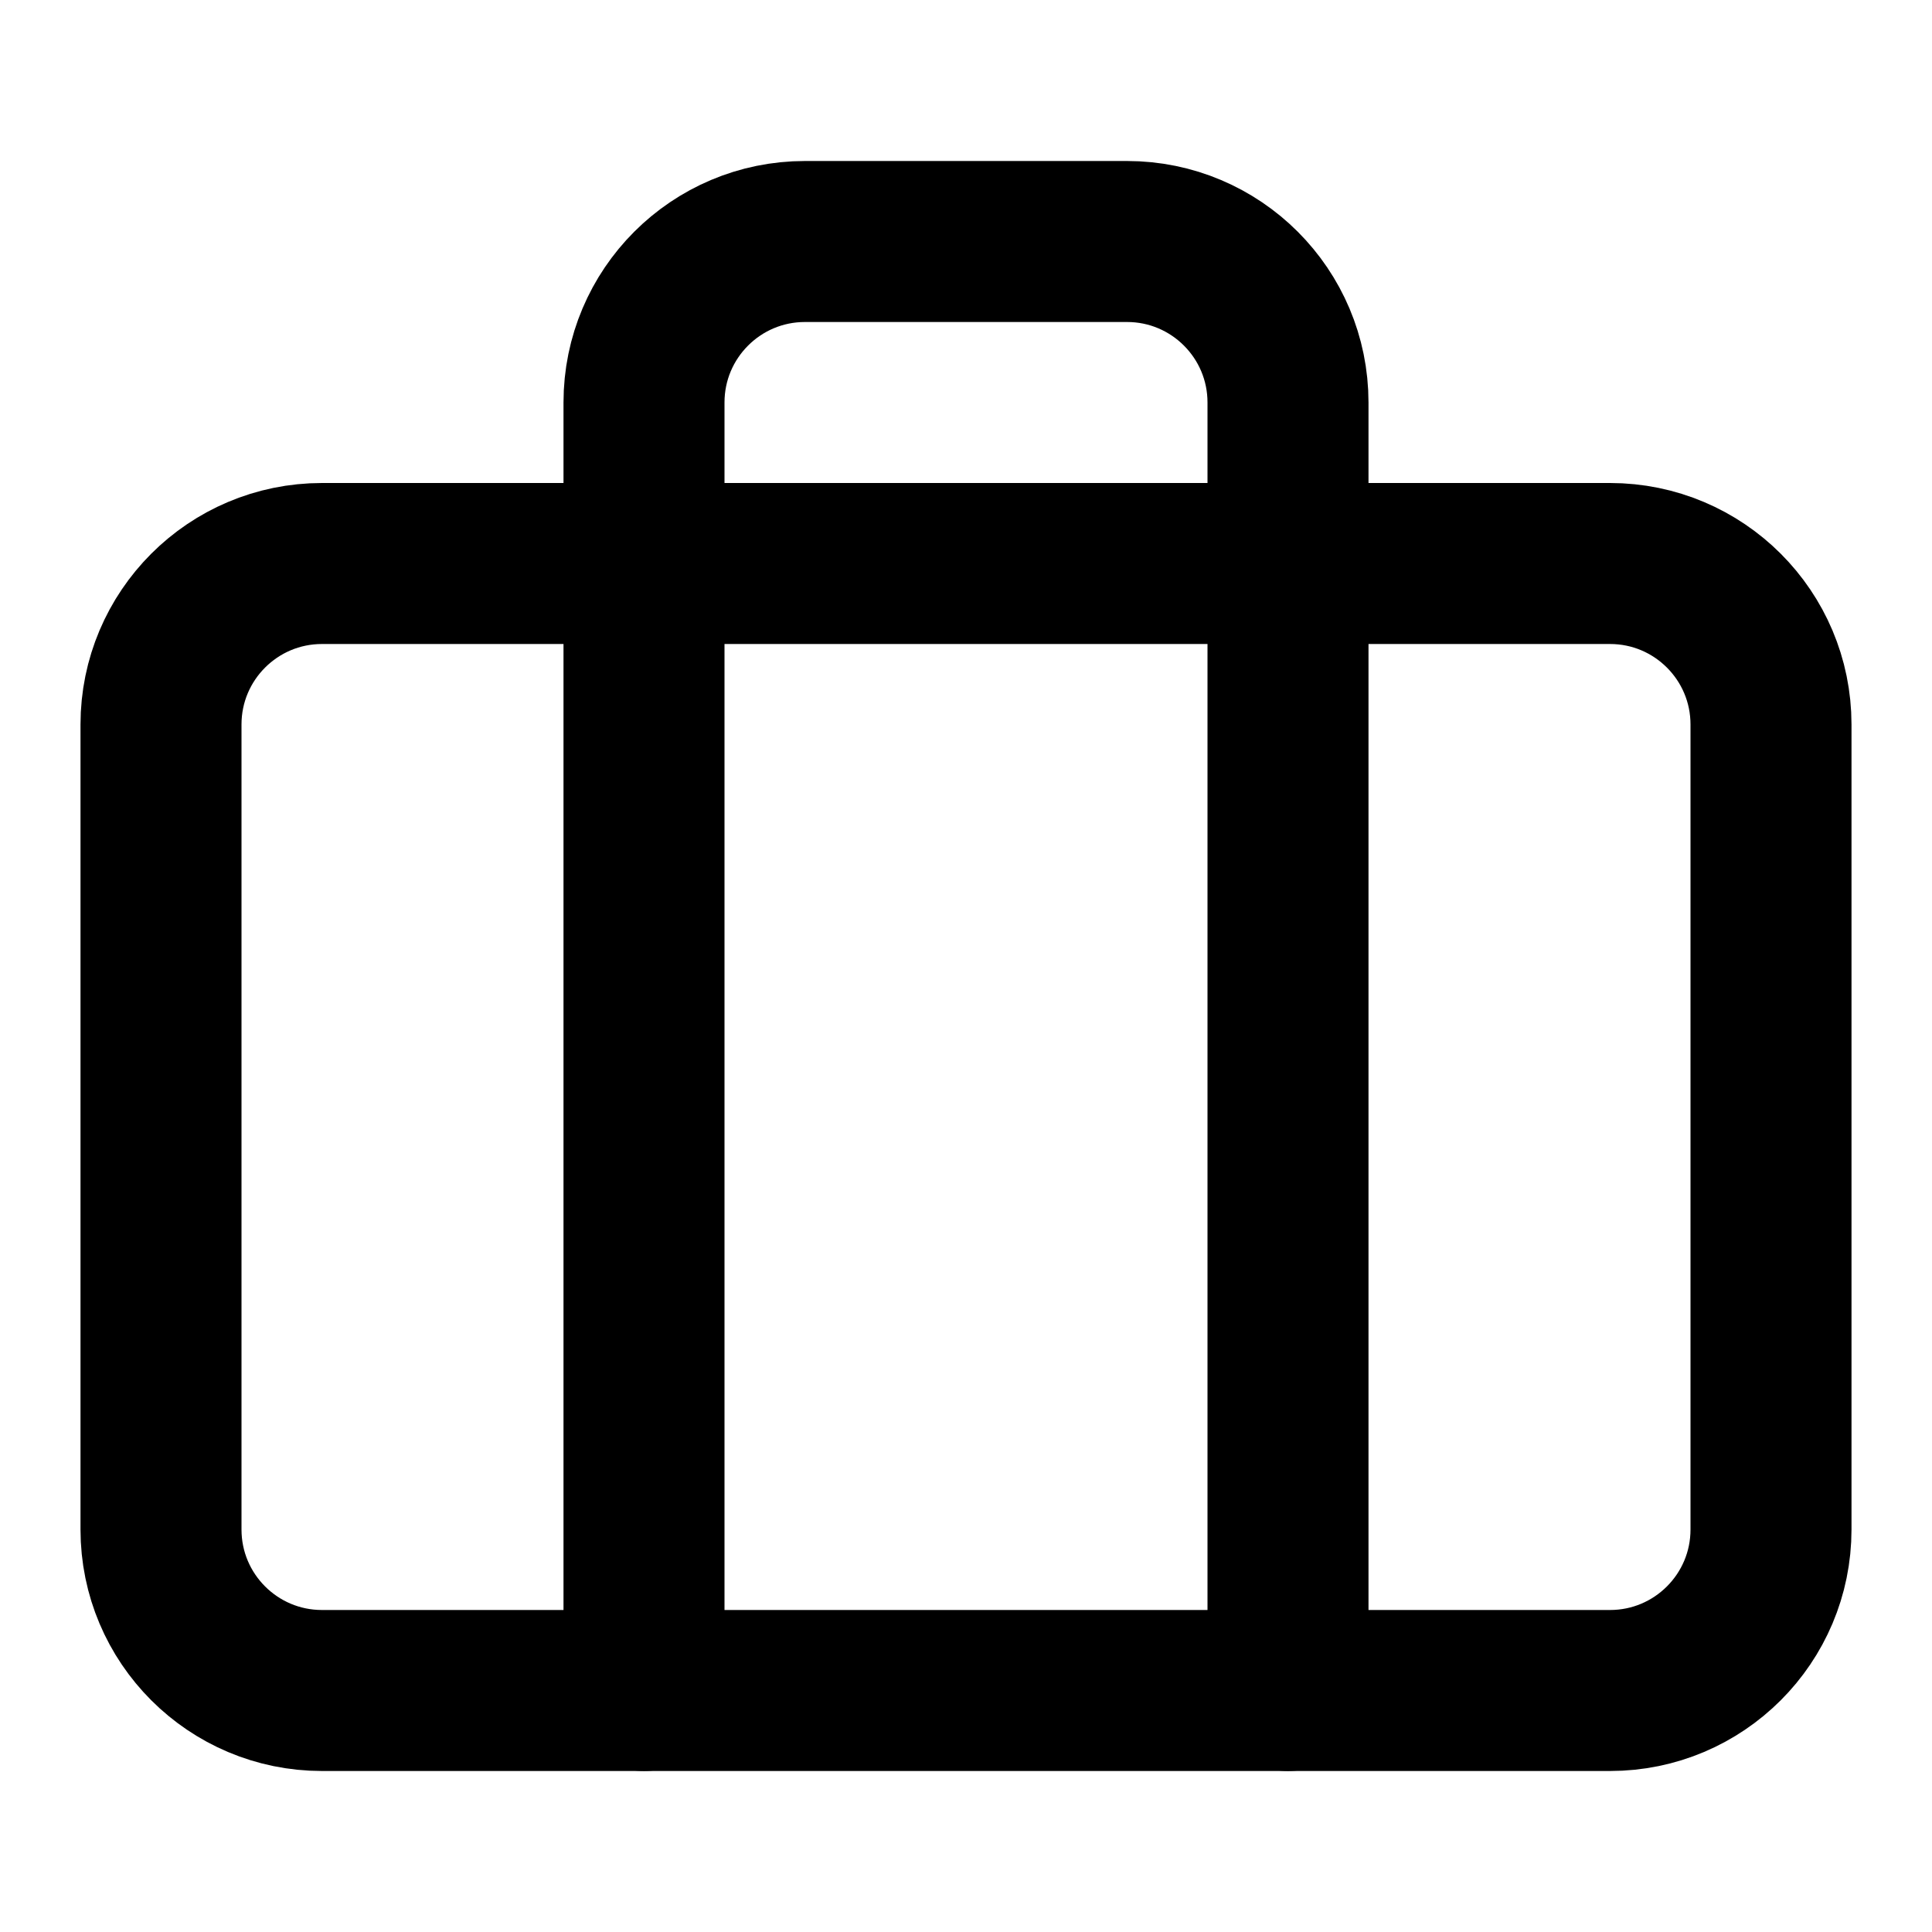
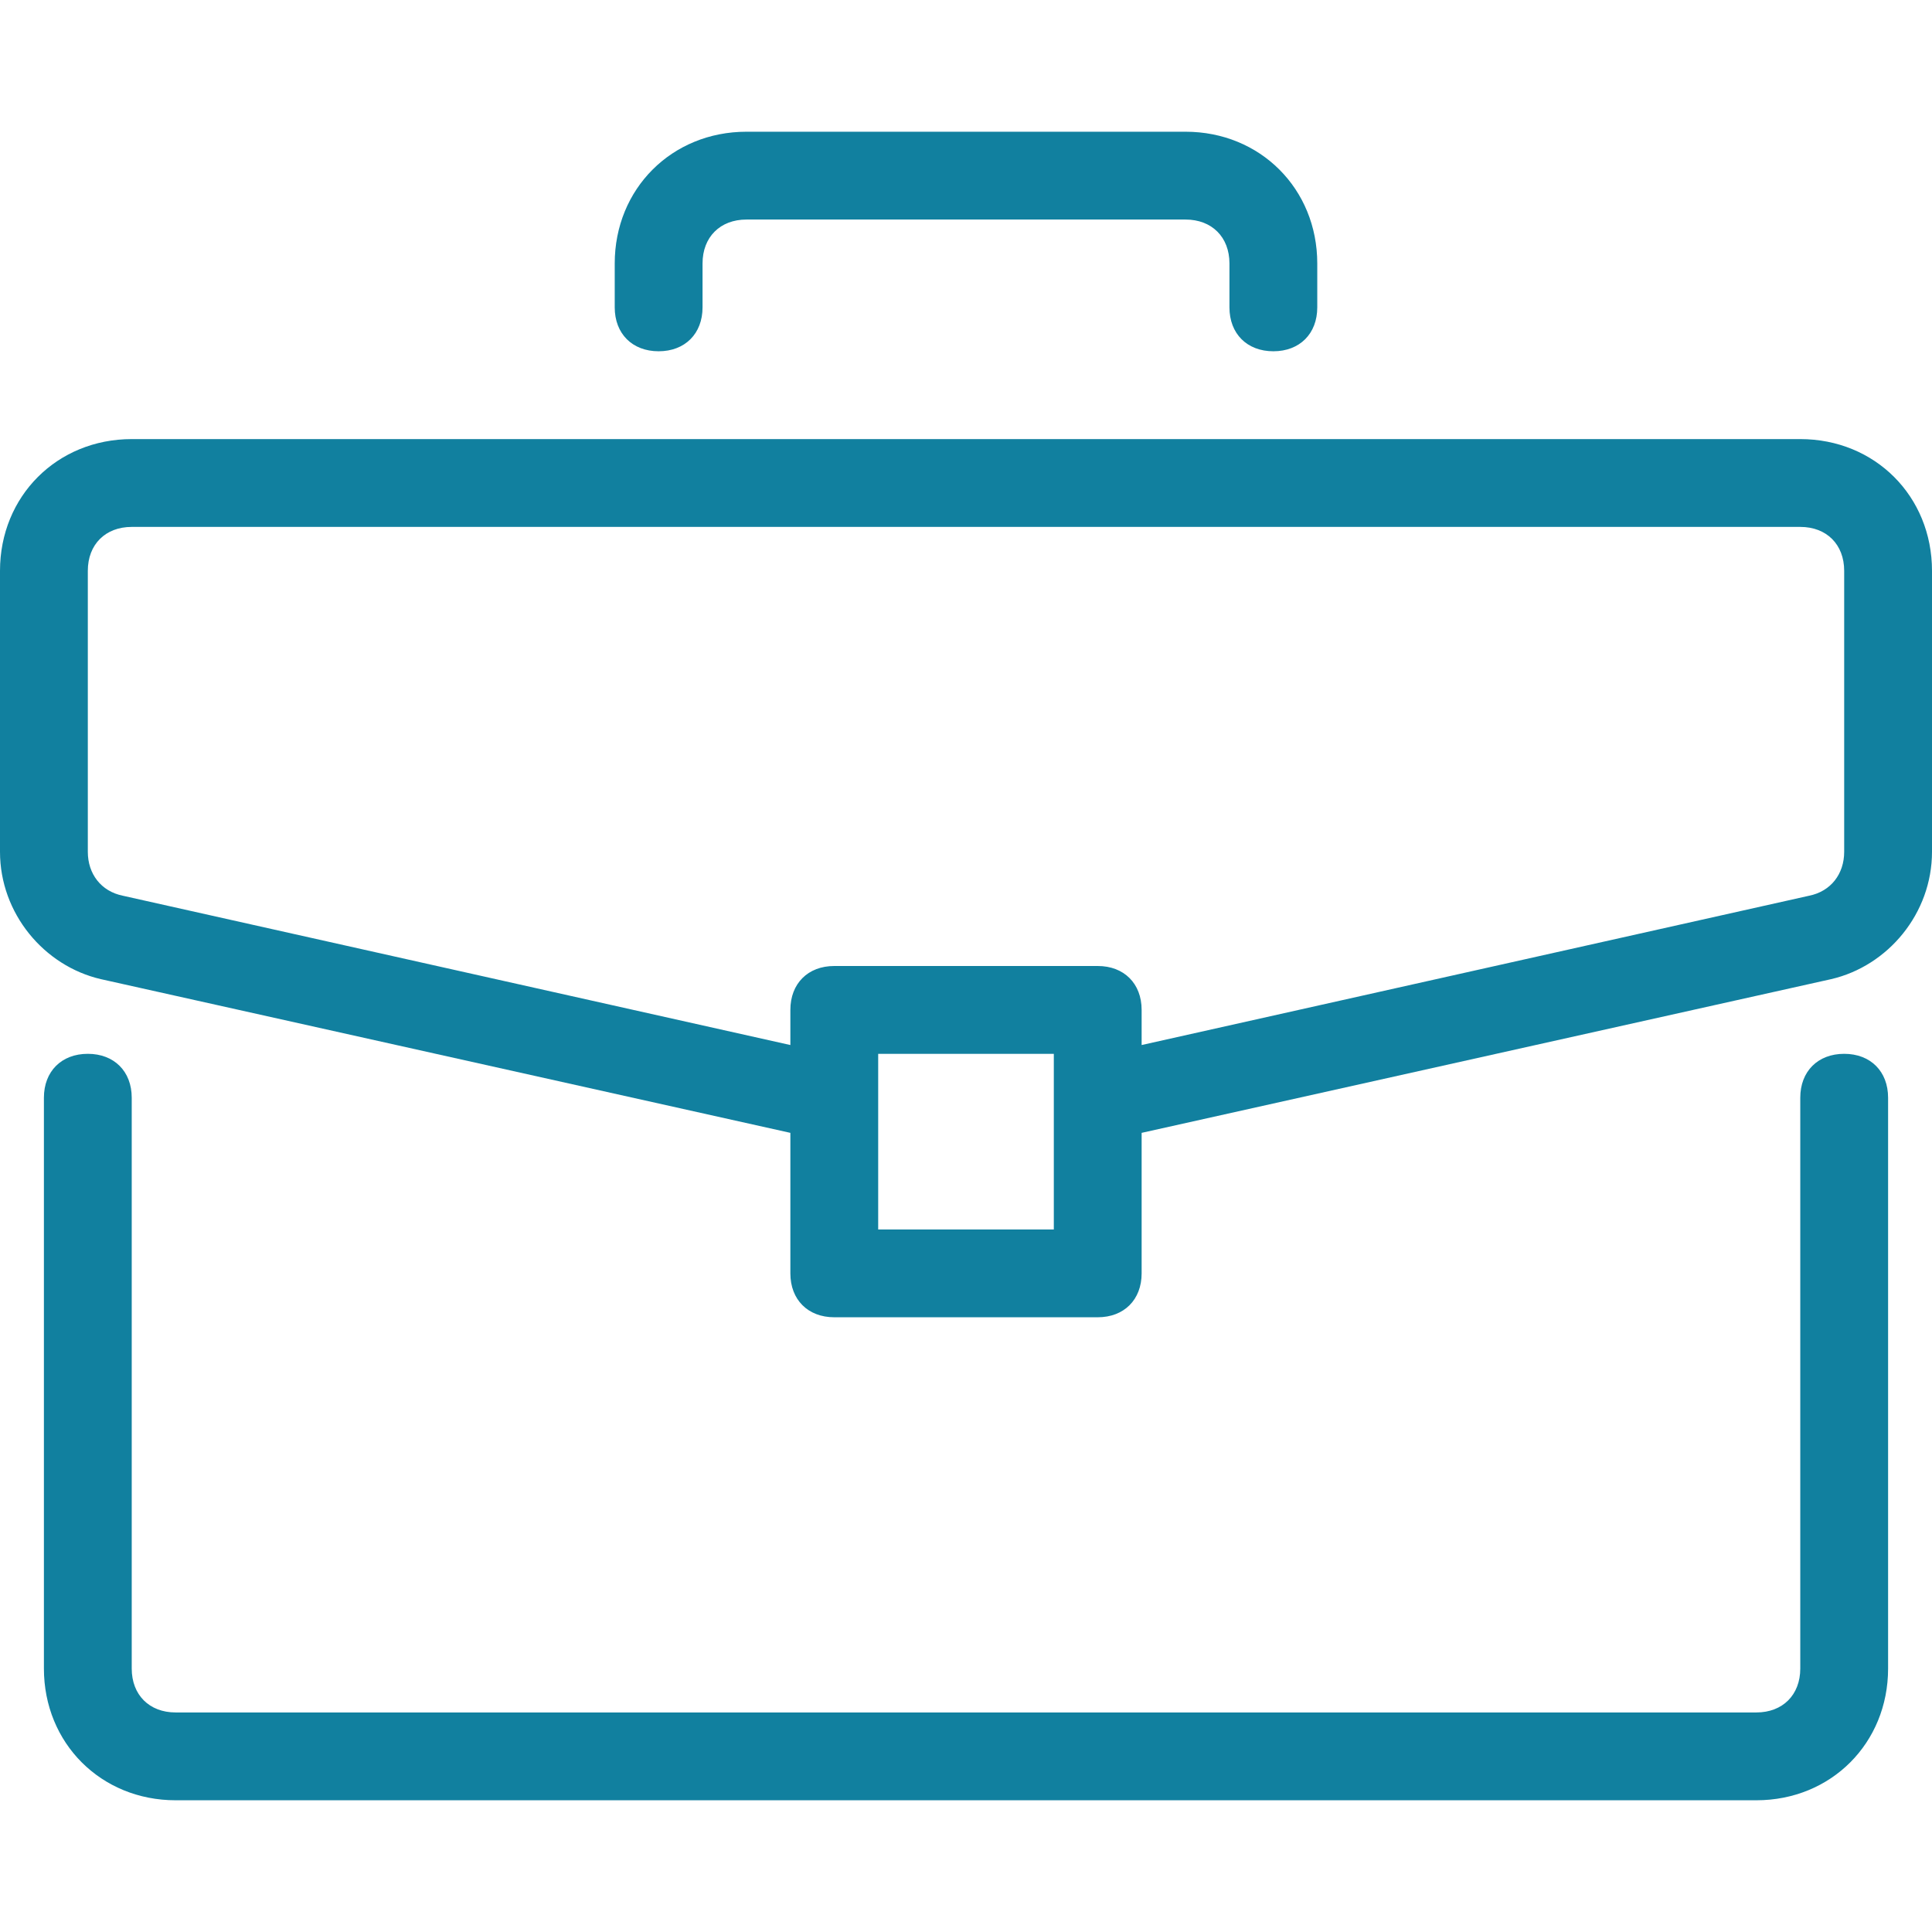
- <svg xmlns="http://www.w3.org/2000/svg" width="24" height="24" viewBox="0 0 24 24" fill="none" stroke="currentColor" stroke-width="2" stroke-linecap="round" stroke-linejoin="round" class="feather feather-briefcase">
-   <rect x="2" y="7" width="20" height="14" rx="2" ry="2" />
-   <path d="M16 21V5a2 2 0 0 0-2-2h-4a2 2 0 0 0-2 2v16" />
+ <svg xmlns="http://www.w3.org/2000/svg" version="1.1" id="Capa_1" x="0px" y="0px" viewBox="0 0 512 512" style="enable-background:new 0 0 512 512;" xml:space="preserve">
+   <g>
+     <g>
+       <path fill="#11809F" d="M488.727,279.273c-6.982,0-11.636,4.655-11.636,11.636v151.273c0,6.982-4.655,11.636-11.636,11.636H46.545    c-6.982,0-11.636-4.655-11.636-11.636V290.909c0-6.982-4.655-11.636-11.636-11.636s-11.636,4.655-11.636,11.636v151.273    c0,19.782,15.127,34.909,34.909,34.909h418.909c19.782,0,34.909-15.127,34.909-34.909V290.909    C500.364,283.927,495.709,279.273,488.727,279.273z" />
+     </g>
+   </g>
+   <g>
+     <g>
+       <path fill="#11809F" d="M477.091,116.364H34.909C15.127,116.364,0,131.491,0,151.273v74.473C0,242.036,11.636,256,26.764,259.491l182.691,40.727    v37.236c0,6.982,4.655,11.636,11.636,11.636h69.818c6.982,0,11.636-4.655,11.636-11.636v-37.236l182.691-40.727    C500.364,256,512,242.036,512,225.745v-74.473C512,131.491,496.873,116.364,477.091,116.364z M279.273,325.818h-46.545v-46.545    h46.545V325.818z M488.727,225.745c0,5.818-3.491,10.473-9.309,11.636l-176.873,39.564v-9.309c0-6.982-4.655-11.636-11.636-11.636    h-69.818c-6.982,0-11.636,4.655-11.636,11.636v9.309L32.582,237.382c-5.818-1.164-9.309-5.818-9.309-11.636v-74.473    c0-6.982,4.655-11.636,11.636-11.636h442.182c6.982,0,11.636,4.655,11.636,11.636V225.745z" />
+     </g>
+   </g>
+   <g>
+     <g>
+       <path fill="#11809F" d="M314.182,34.909H197.818c-19.782,0-34.909,15.127-34.909,34.909v11.636c0,6.982,4.655,11.636,11.636,11.636    s11.636-4.655,11.636-11.636V69.818c0-6.982,4.655-11.636,11.636-11.636h116.364c6.982,0,11.636,4.655,11.636,11.636v11.636    c0,6.982,4.655,11.636,11.636,11.636c6.982,0,11.636-4.655,11.636-11.636V69.818C349.091,50.036,333.964,34.909,314.182,34.909z" />
+     </g>
+   </g>
+   <g>
+ </g>
+   <g>
+ </g>
+   <g>
+ </g>
+   <g>
+ </g>
+   <g>
+ </g>
+   <g>
+ </g>
+   <g>
+ </g>
+   <g>
+ </g>
+   <g>
+ </g>
+   <g>
+ </g>
+   <g>
+ </g>
+   <g>
+ </g>
+   <g>
+ </g>
+   <g>
+ </g>
+   <g>
+ </g>
</svg>
